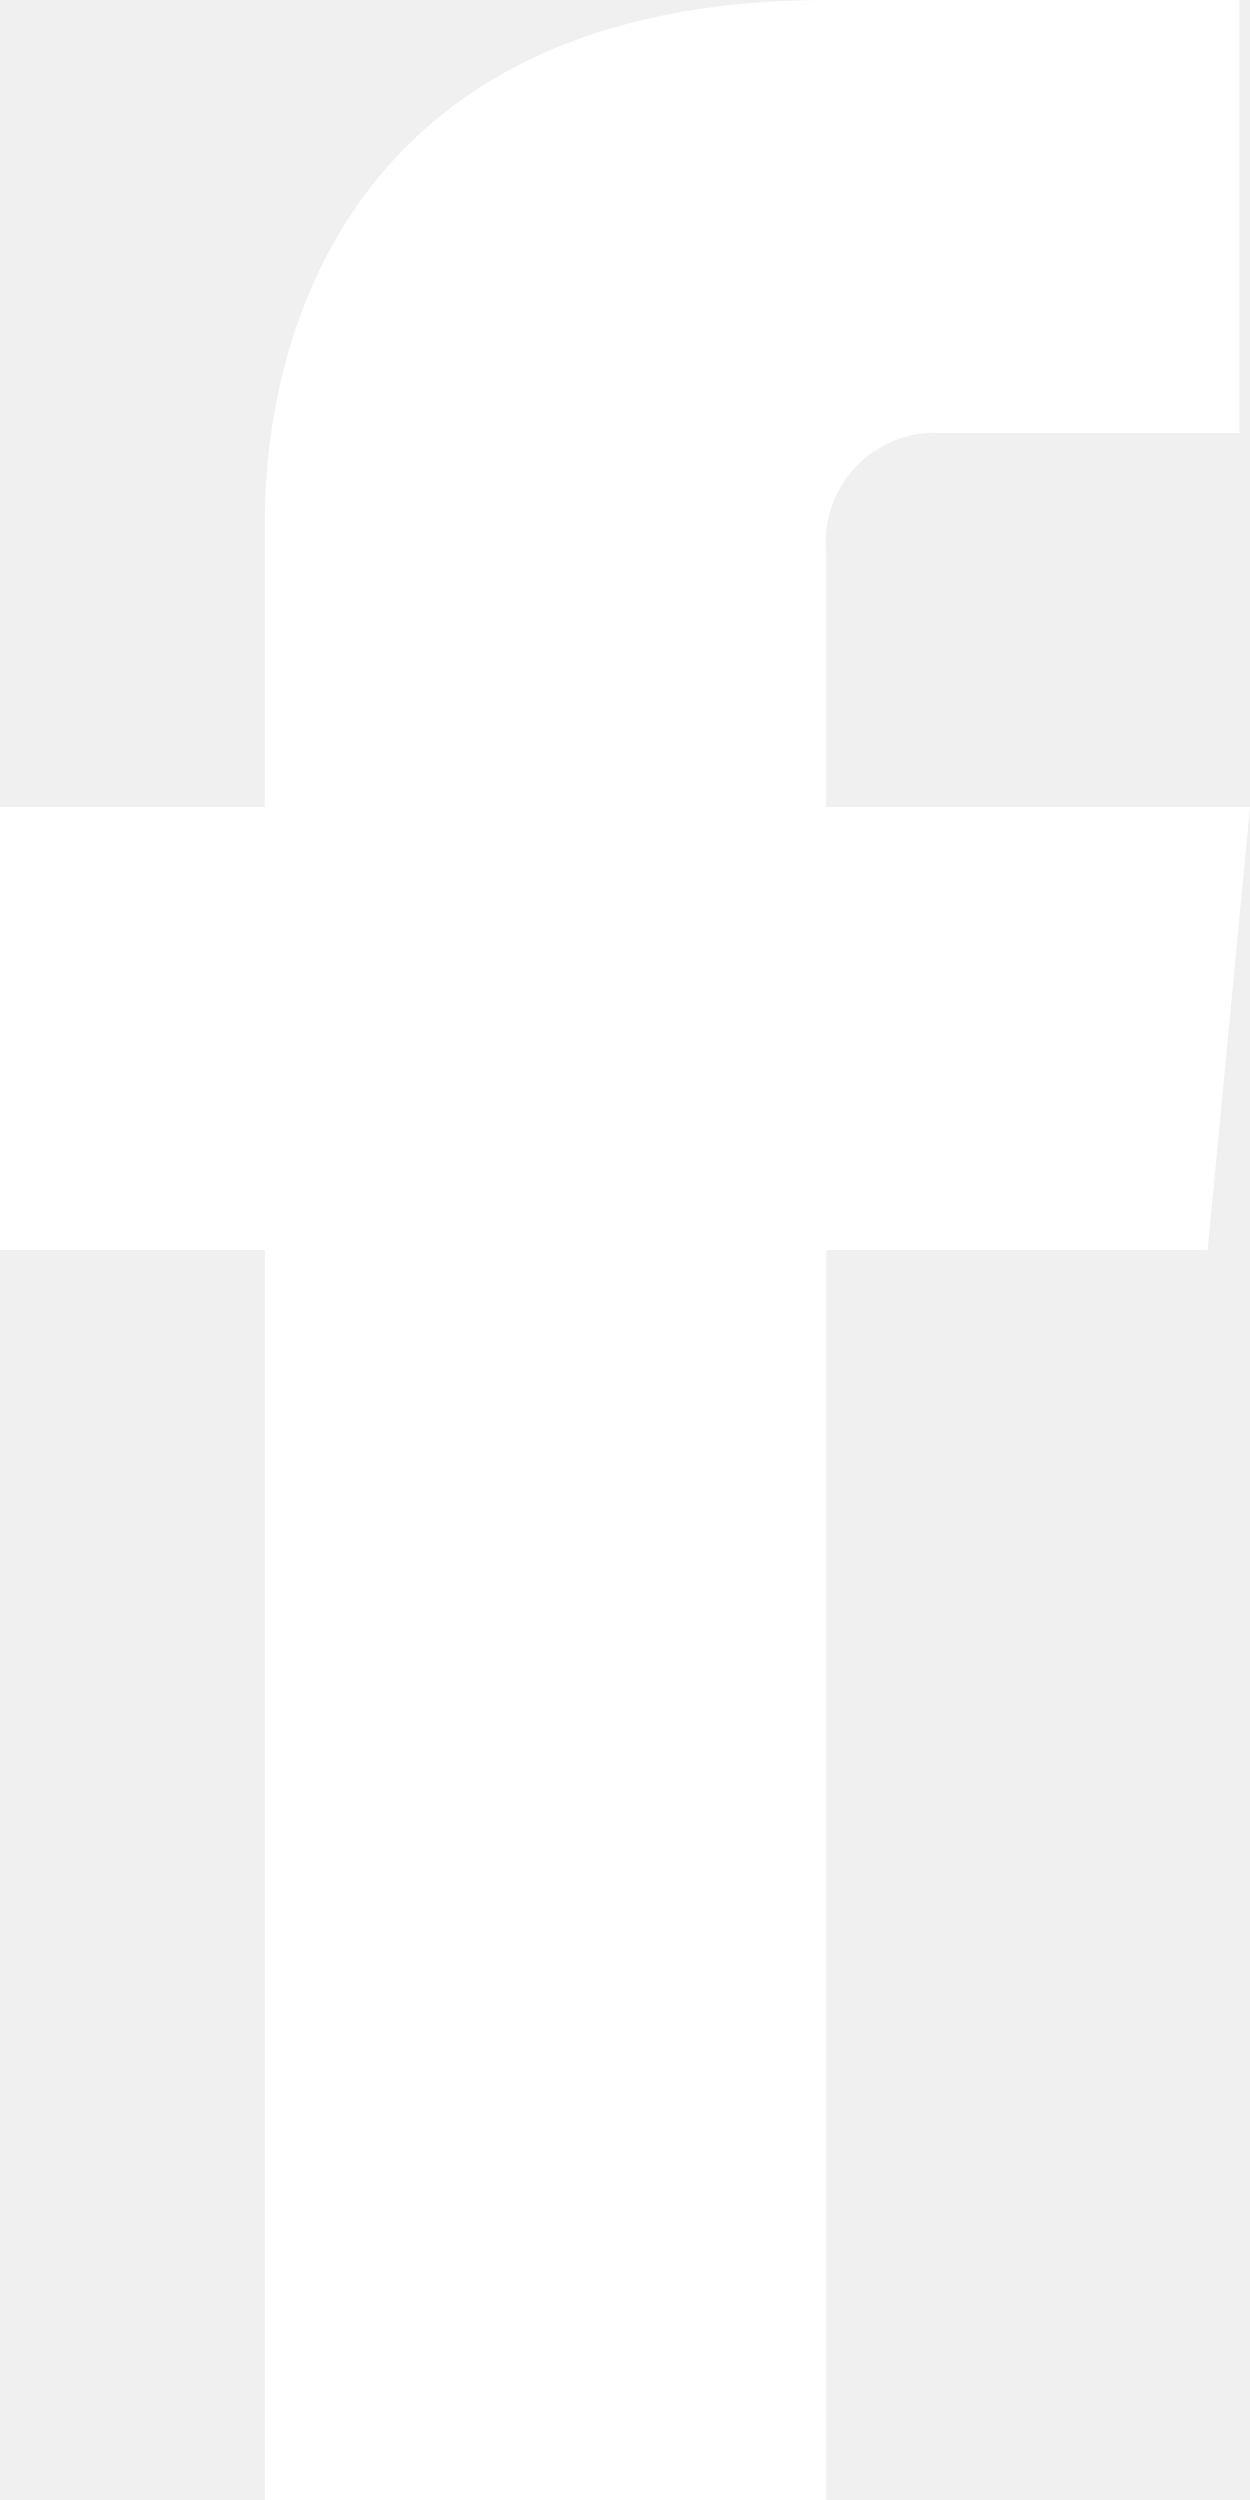
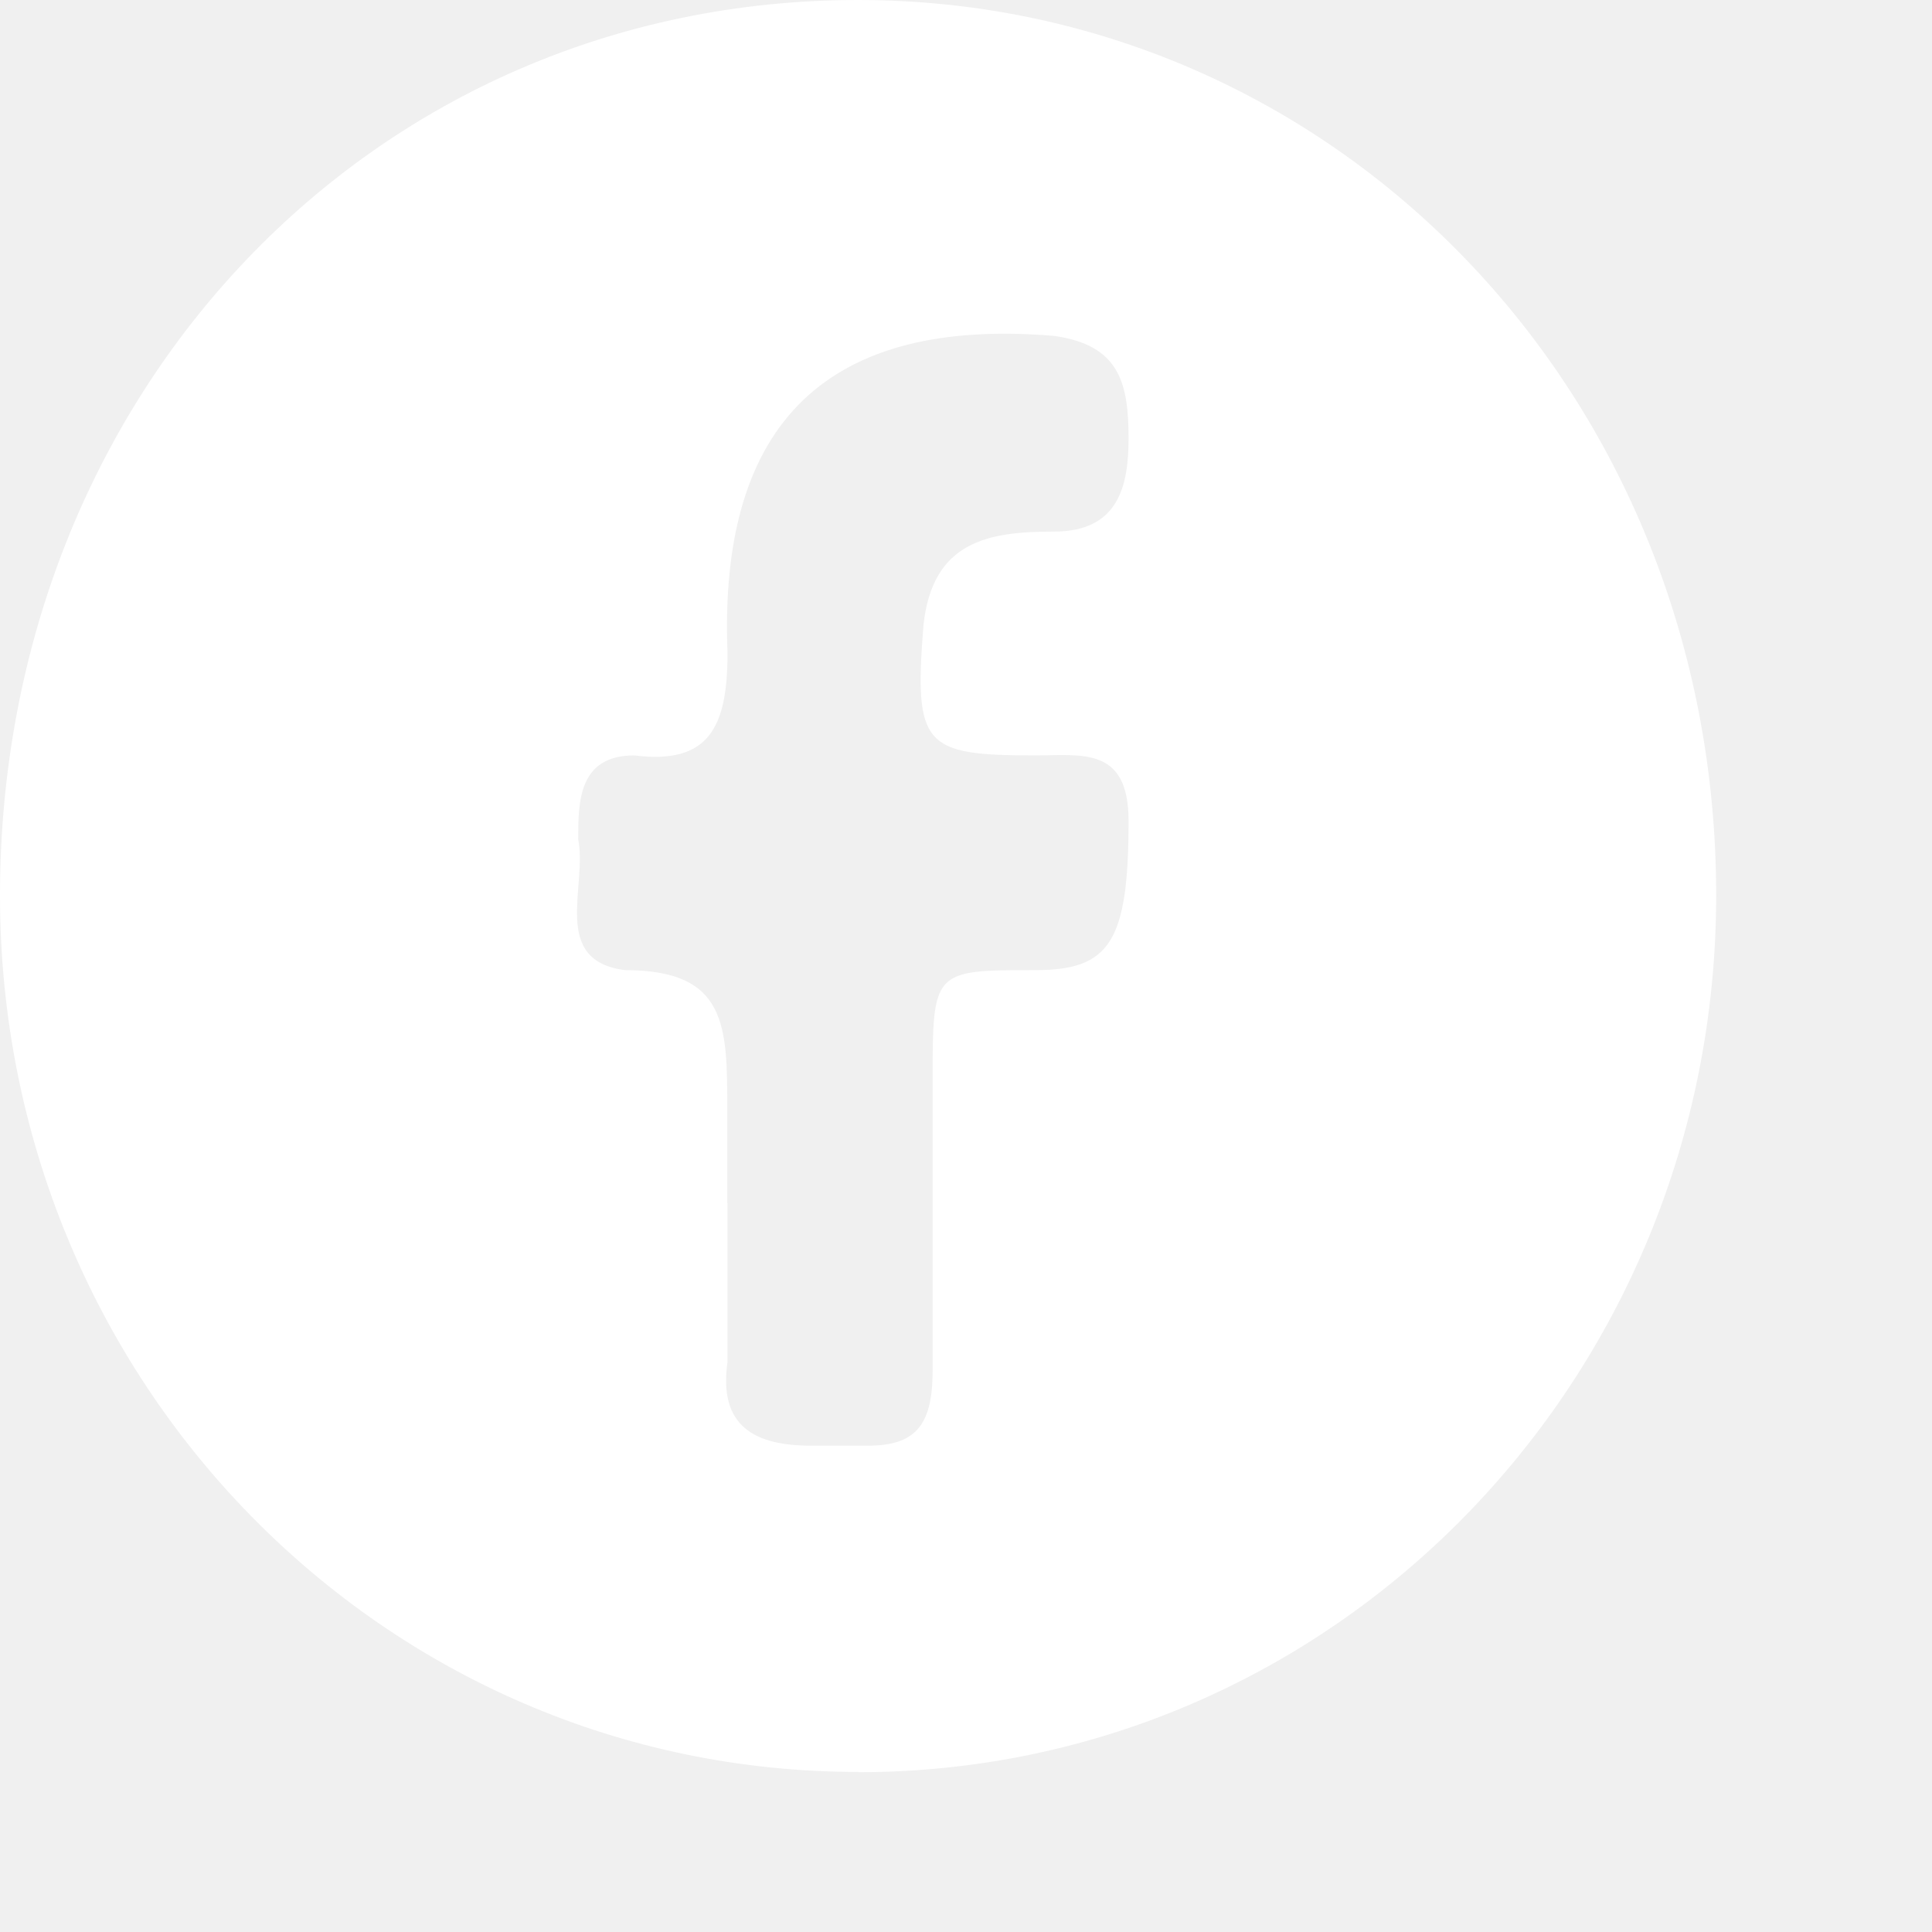
- <svg xmlns="http://www.w3.org/2000/svg" width="12" height="24">
-   <path d="M12 7.748H7.932V5.291a1.047 1.047 0 0 1 1.119-1.134h2.847V0H7.932c-4.474 0-5.39 3.118-5.39 5.007v2.741H0V12h2.542v12h5.39V12h3.661z" fill="#fff" />
+ <svg xmlns="http://www.w3.org/2000/svg" width="7" height="7" fill="none">
+   <path d="M2.636 4.36v.574c-.034.236.101.304.304.304h.203c.169 0 .236-.068.236-.27V3.92c0-.405 0-.405.372-.405.27 0 .338-.102.338-.541 0-.27-.169-.237-.338-.237-.405 0-.44-.033-.405-.473.033-.304.236-.338.473-.338.236 0 .27-.169.27-.338 0-.202-.034-.338-.27-.371-.811-.068-1.217.304-1.183 1.149 0 .27-.068.405-.338.371-.203 0-.203.17-.203.304.034.17-.101.44.17.474.37 0 .37.202.37.506v.338zm.473 2.06C1.386 6.42 0 5.002 0 3.245 0 1.42 1.352 0 3.109 0c1.723 0 3.109 1.42 3.109 3.244 0 1.757-1.386 3.177-3.109 3.177z" fill="#fff" />
</svg>
